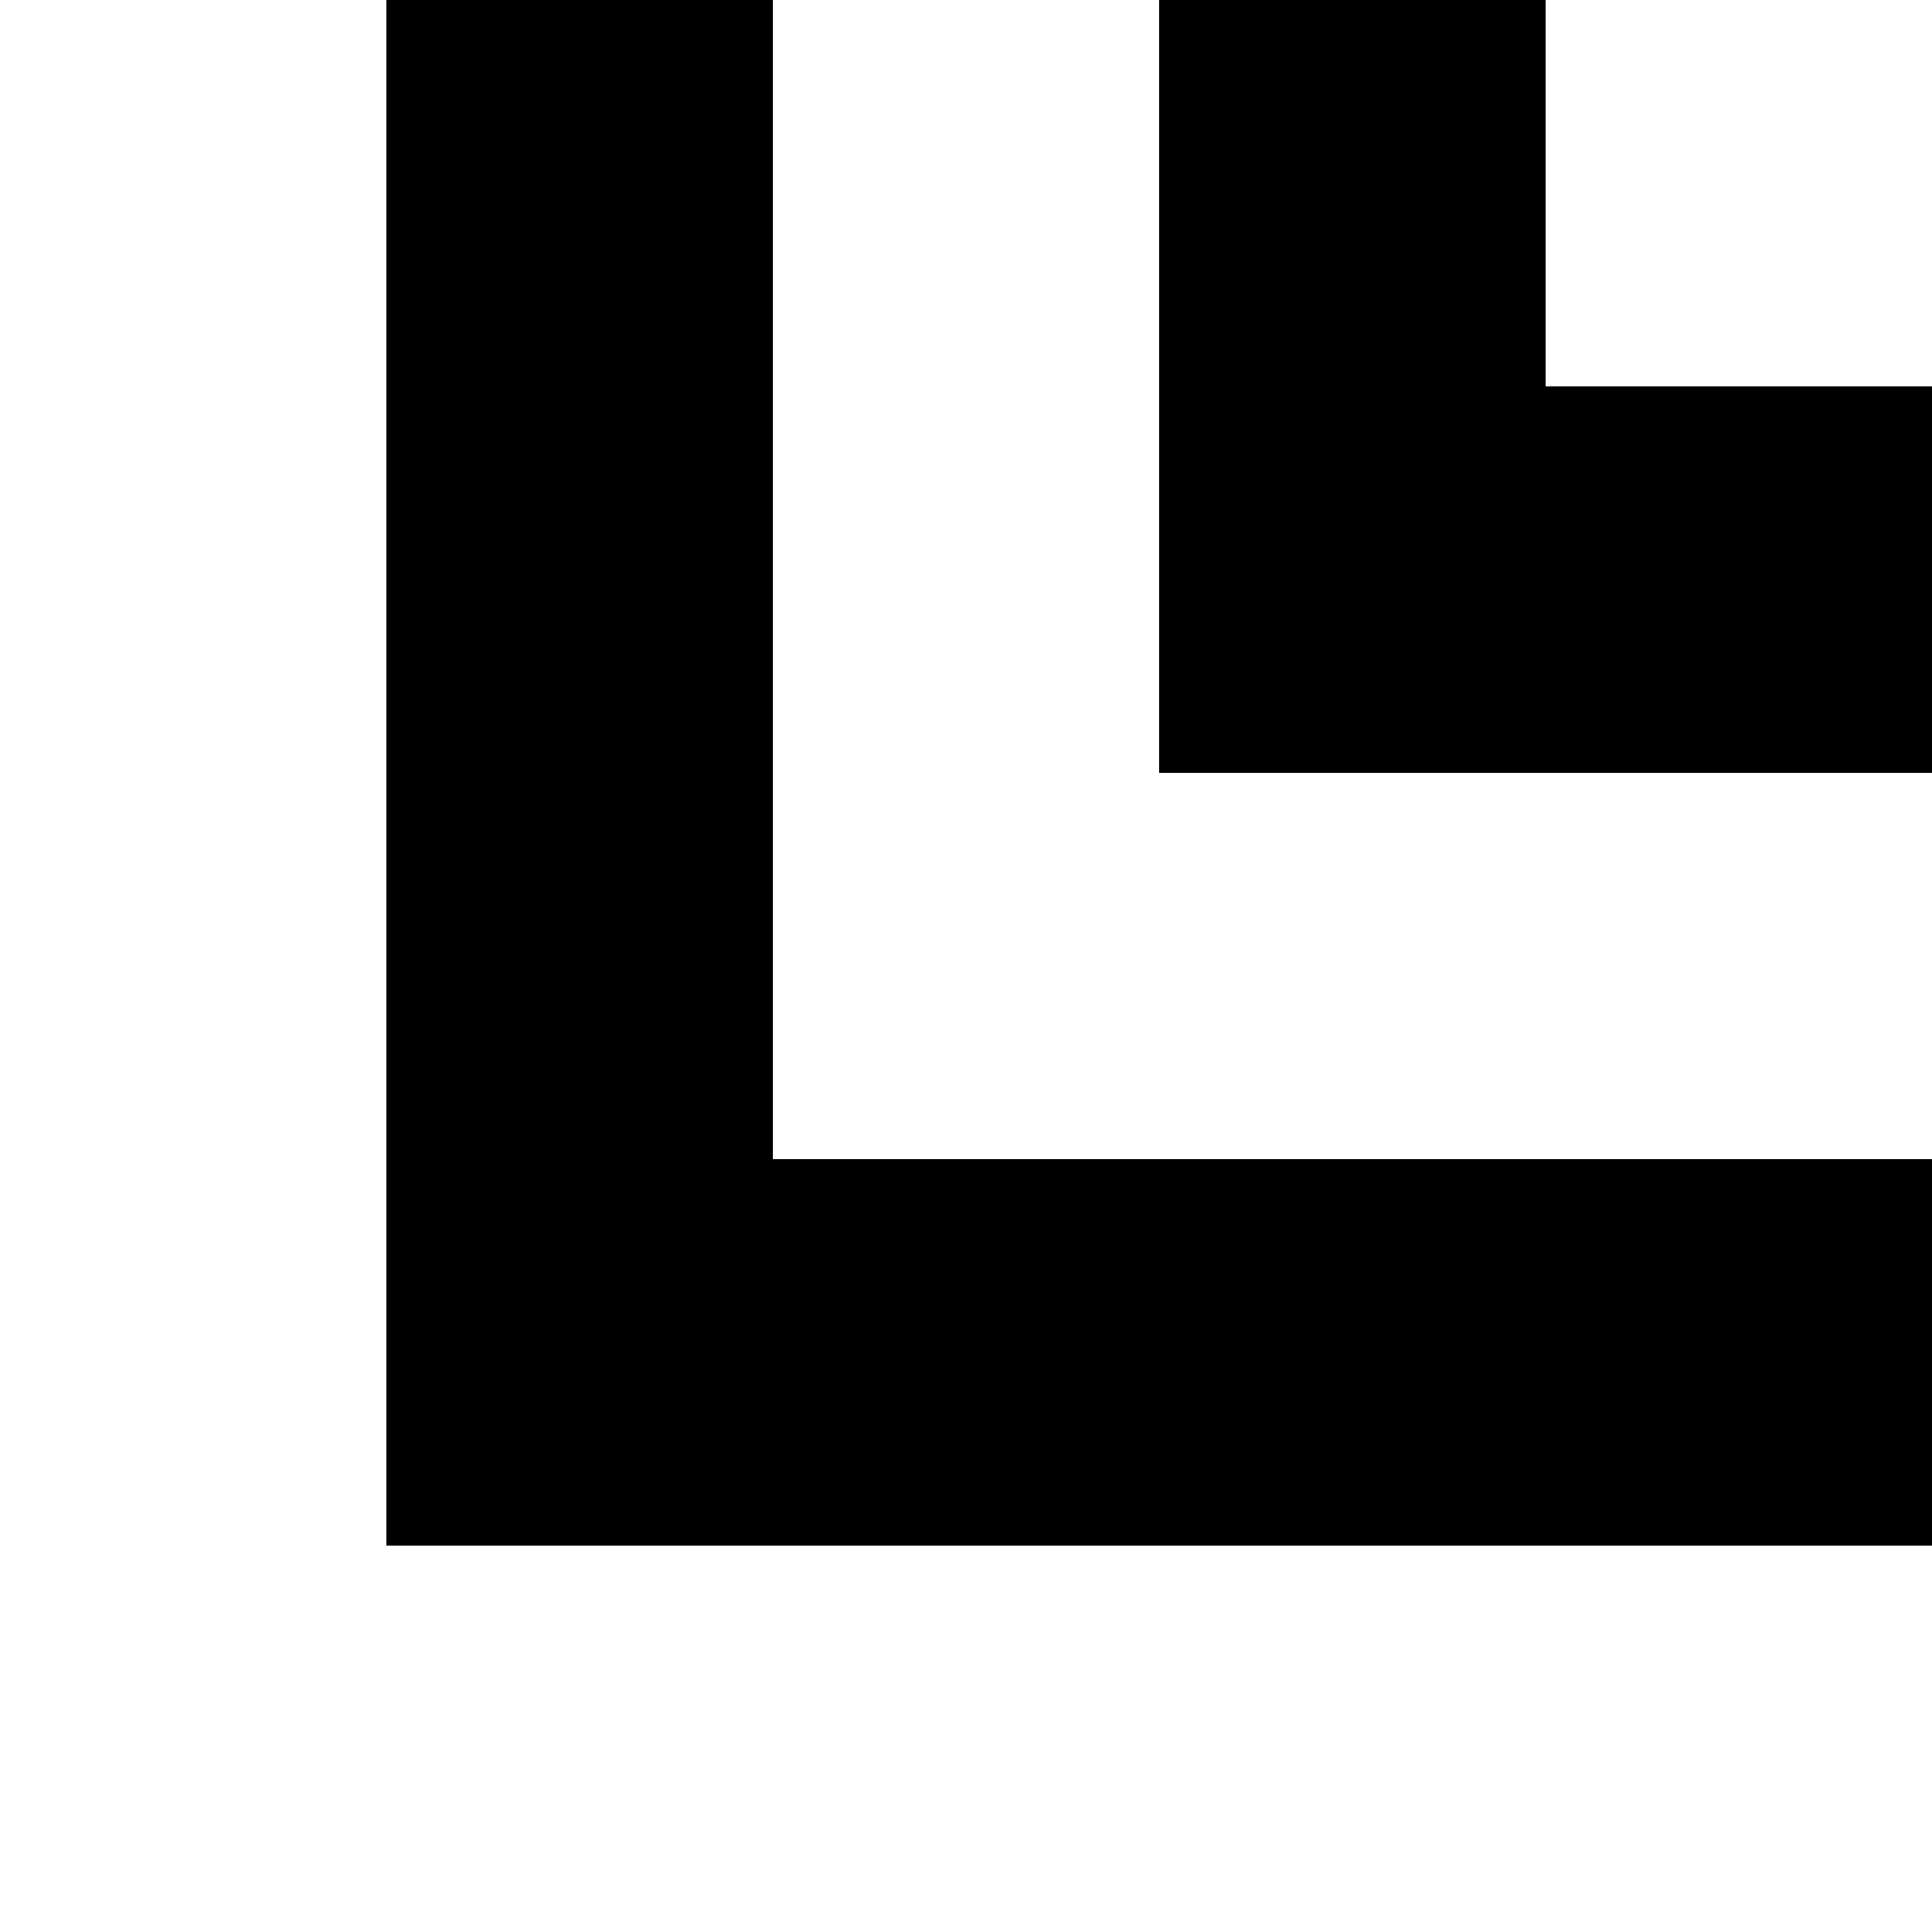
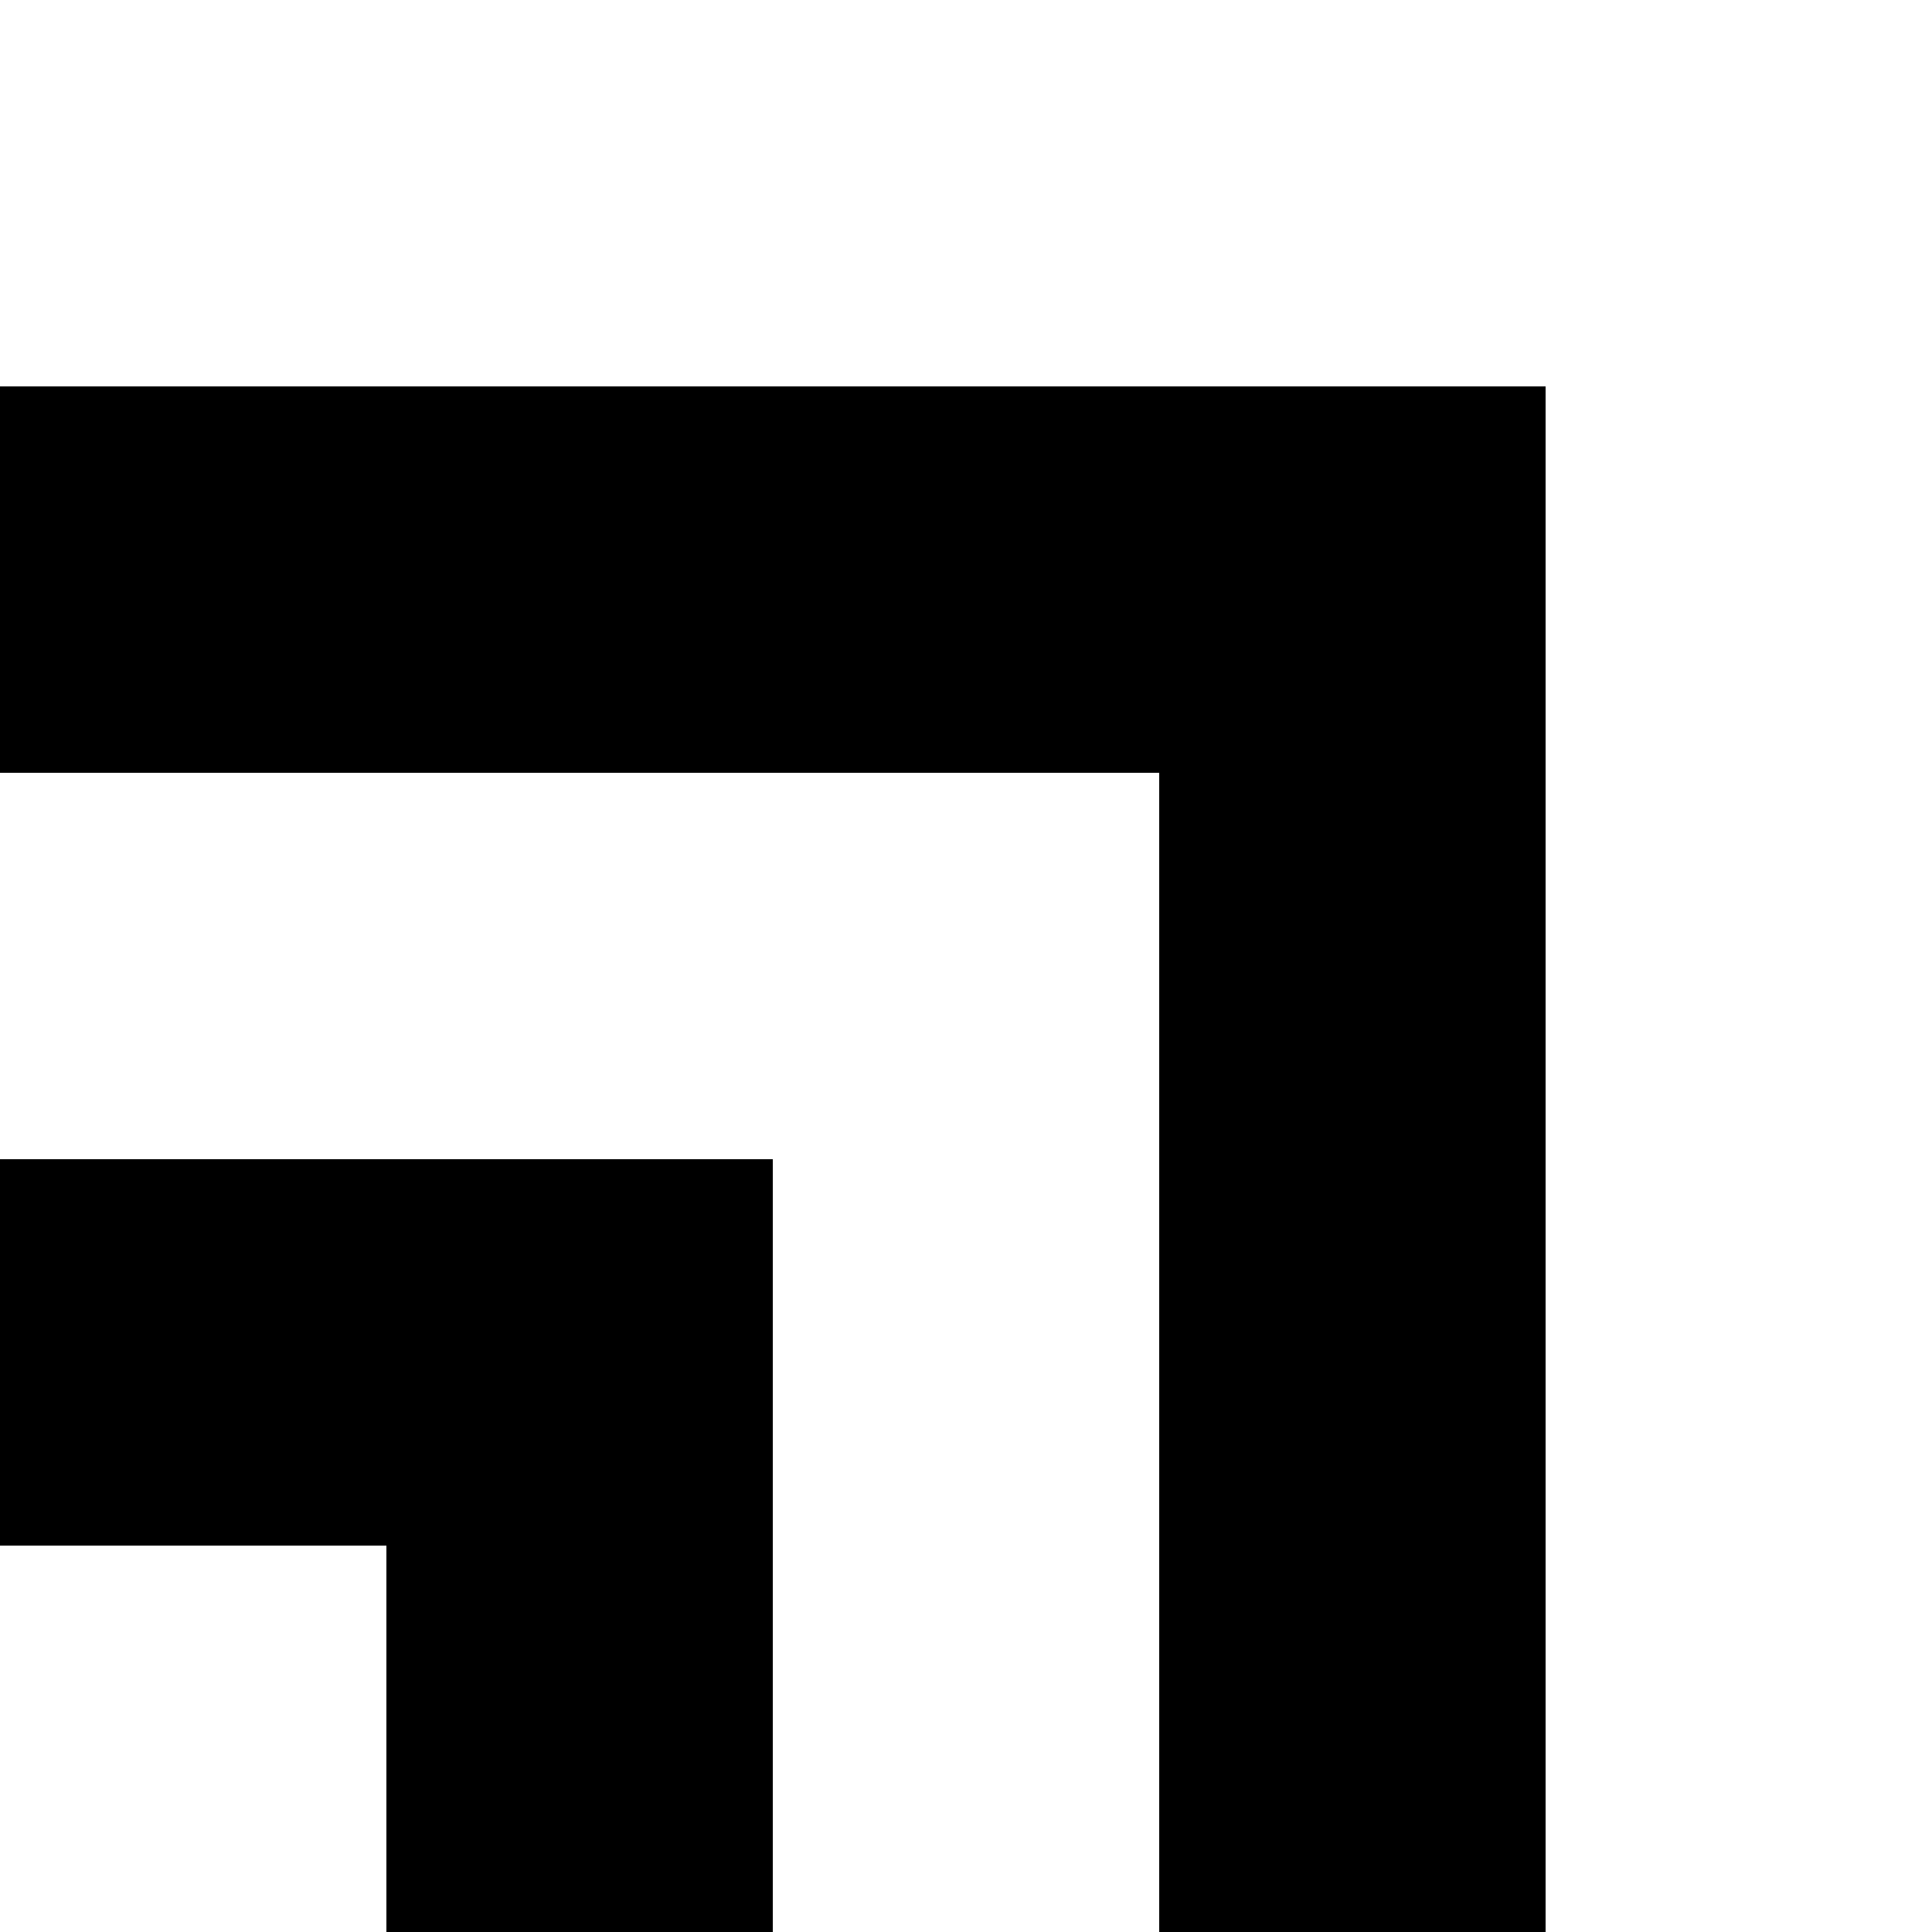
<svg xmlns="http://www.w3.org/2000/svg" version="1.1" width="500" height="500" id="svg3731">
-   <path d="m 0,0 0,100 0,100 0,100 0,100 0,100 100,0 100,0 100,0 100,0 100,0 0,-100 -100,0 -100,0 -100,0 -100,0 0,-100 0,-100 0,-100 L 100,0 0,0 z m 200,0 0,100 0,100 0,100 100,0 100,0 100,0 0,-100 -100,0 -100,0 0,-100 0,-100 -100,0 z m 200,0 0,100 100,0 0,-100 -100,0 z" id="rect3733" style="fill:#ffffff" />
-   <path d="m 100,0 0,100 0,100 0,100 0,100 100,0 100,0 100,0 100,0 0,-100 -100,0 -100,0 -100,0 0,-100 0,-100 0,-100 -100,0 z m 200,0 0,100 0,100 100,0 100,0 0,-100 -100,0 0,-100 -100,0 z" id="rect3743" style="fill:#000000" />
+   <defs id="defs7" />
+   <path d="m 500,500 0,-100 0,-100 0,-100 0,-100 L 500,0 400,0 300,0 200,0 100,0 0,0 l 0,100 100,0 100,0 100,0 100,0 0,100 0,100 0,100 0,100 100,0 z m -200,0 0,-100 0,-100 0,-100 -100,0 -100,0 -100,0 0,100 100,0 100,0 0,100 0,100 100,0 z m -200,0 0,-100 -100,0 0,100 100,0 z" id="rect3733" style="fill:#ffffff" />
+   <path d="m 400,500 0,-100 0,-100 0,-100 0,-100 -100,0 -100,0 -100,0 -100,0 0,100 100,0 100,0 100,0 0,100 0,100 0,100 100,0 z m -200,0 0,-100 0,-100 -100,0 -100,0 0,100 100,0 0,100 100,0 z" id="rect3743" style="fill:#000000" />
</svg>
